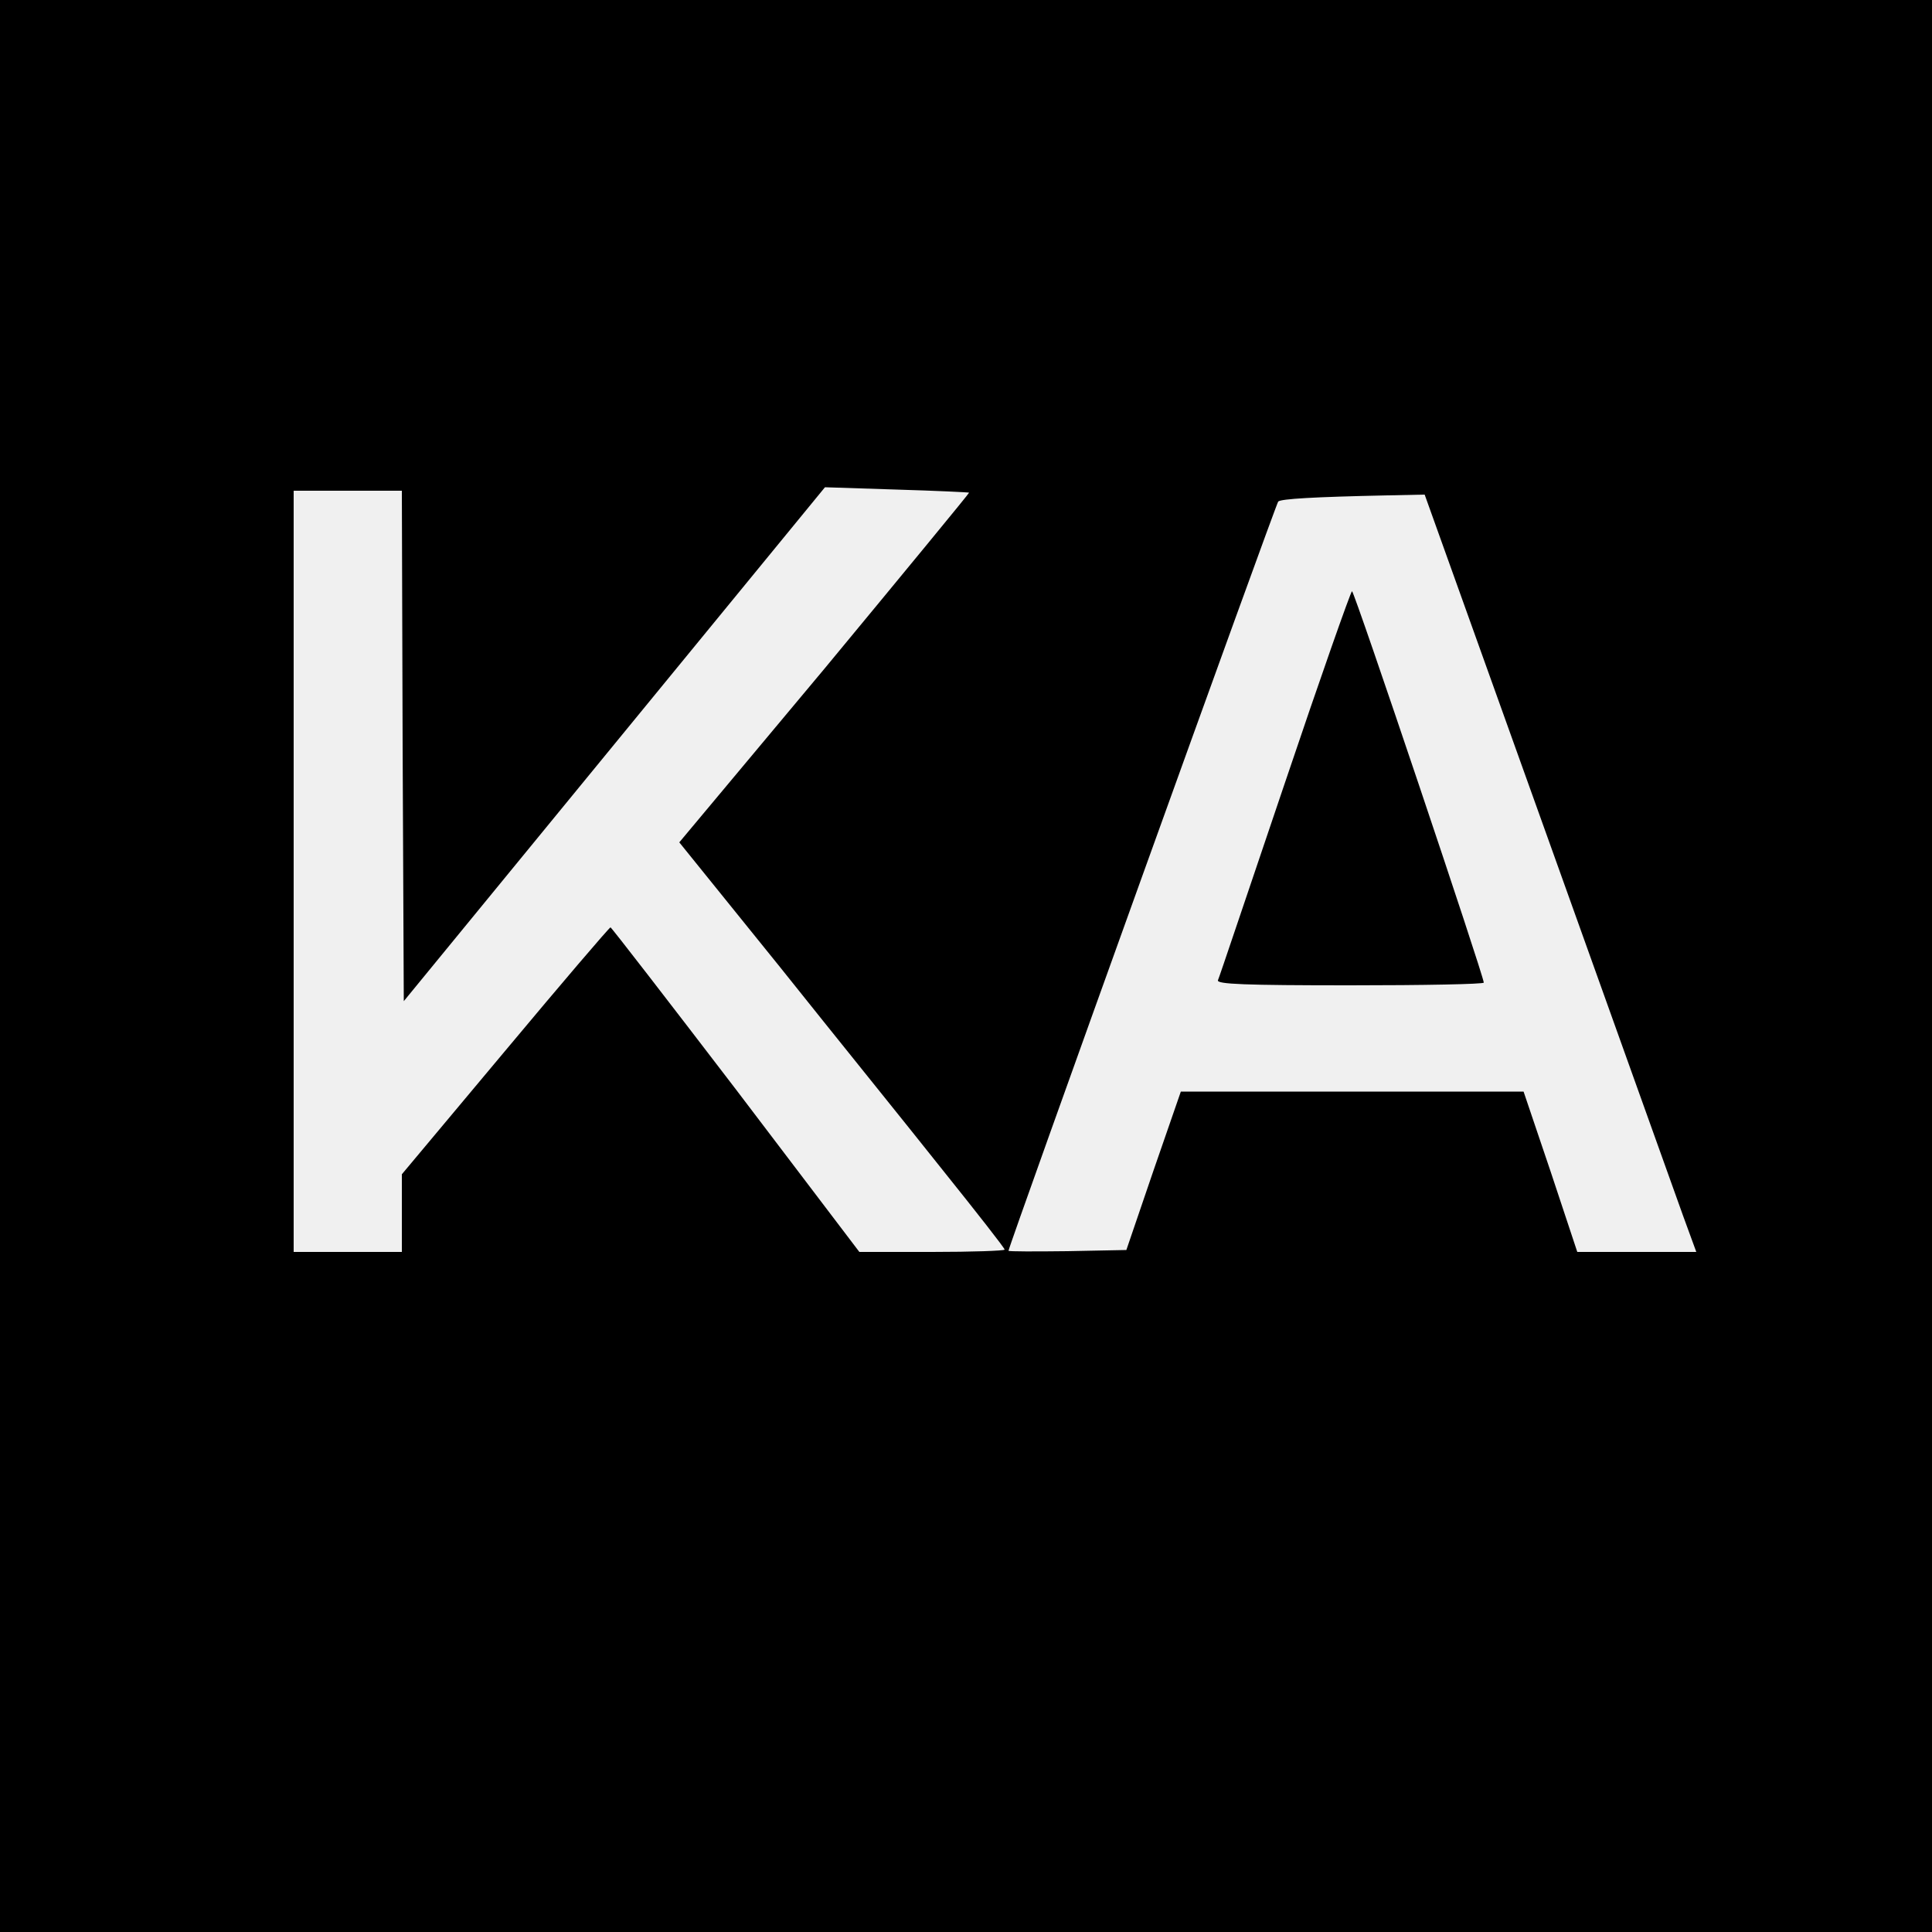
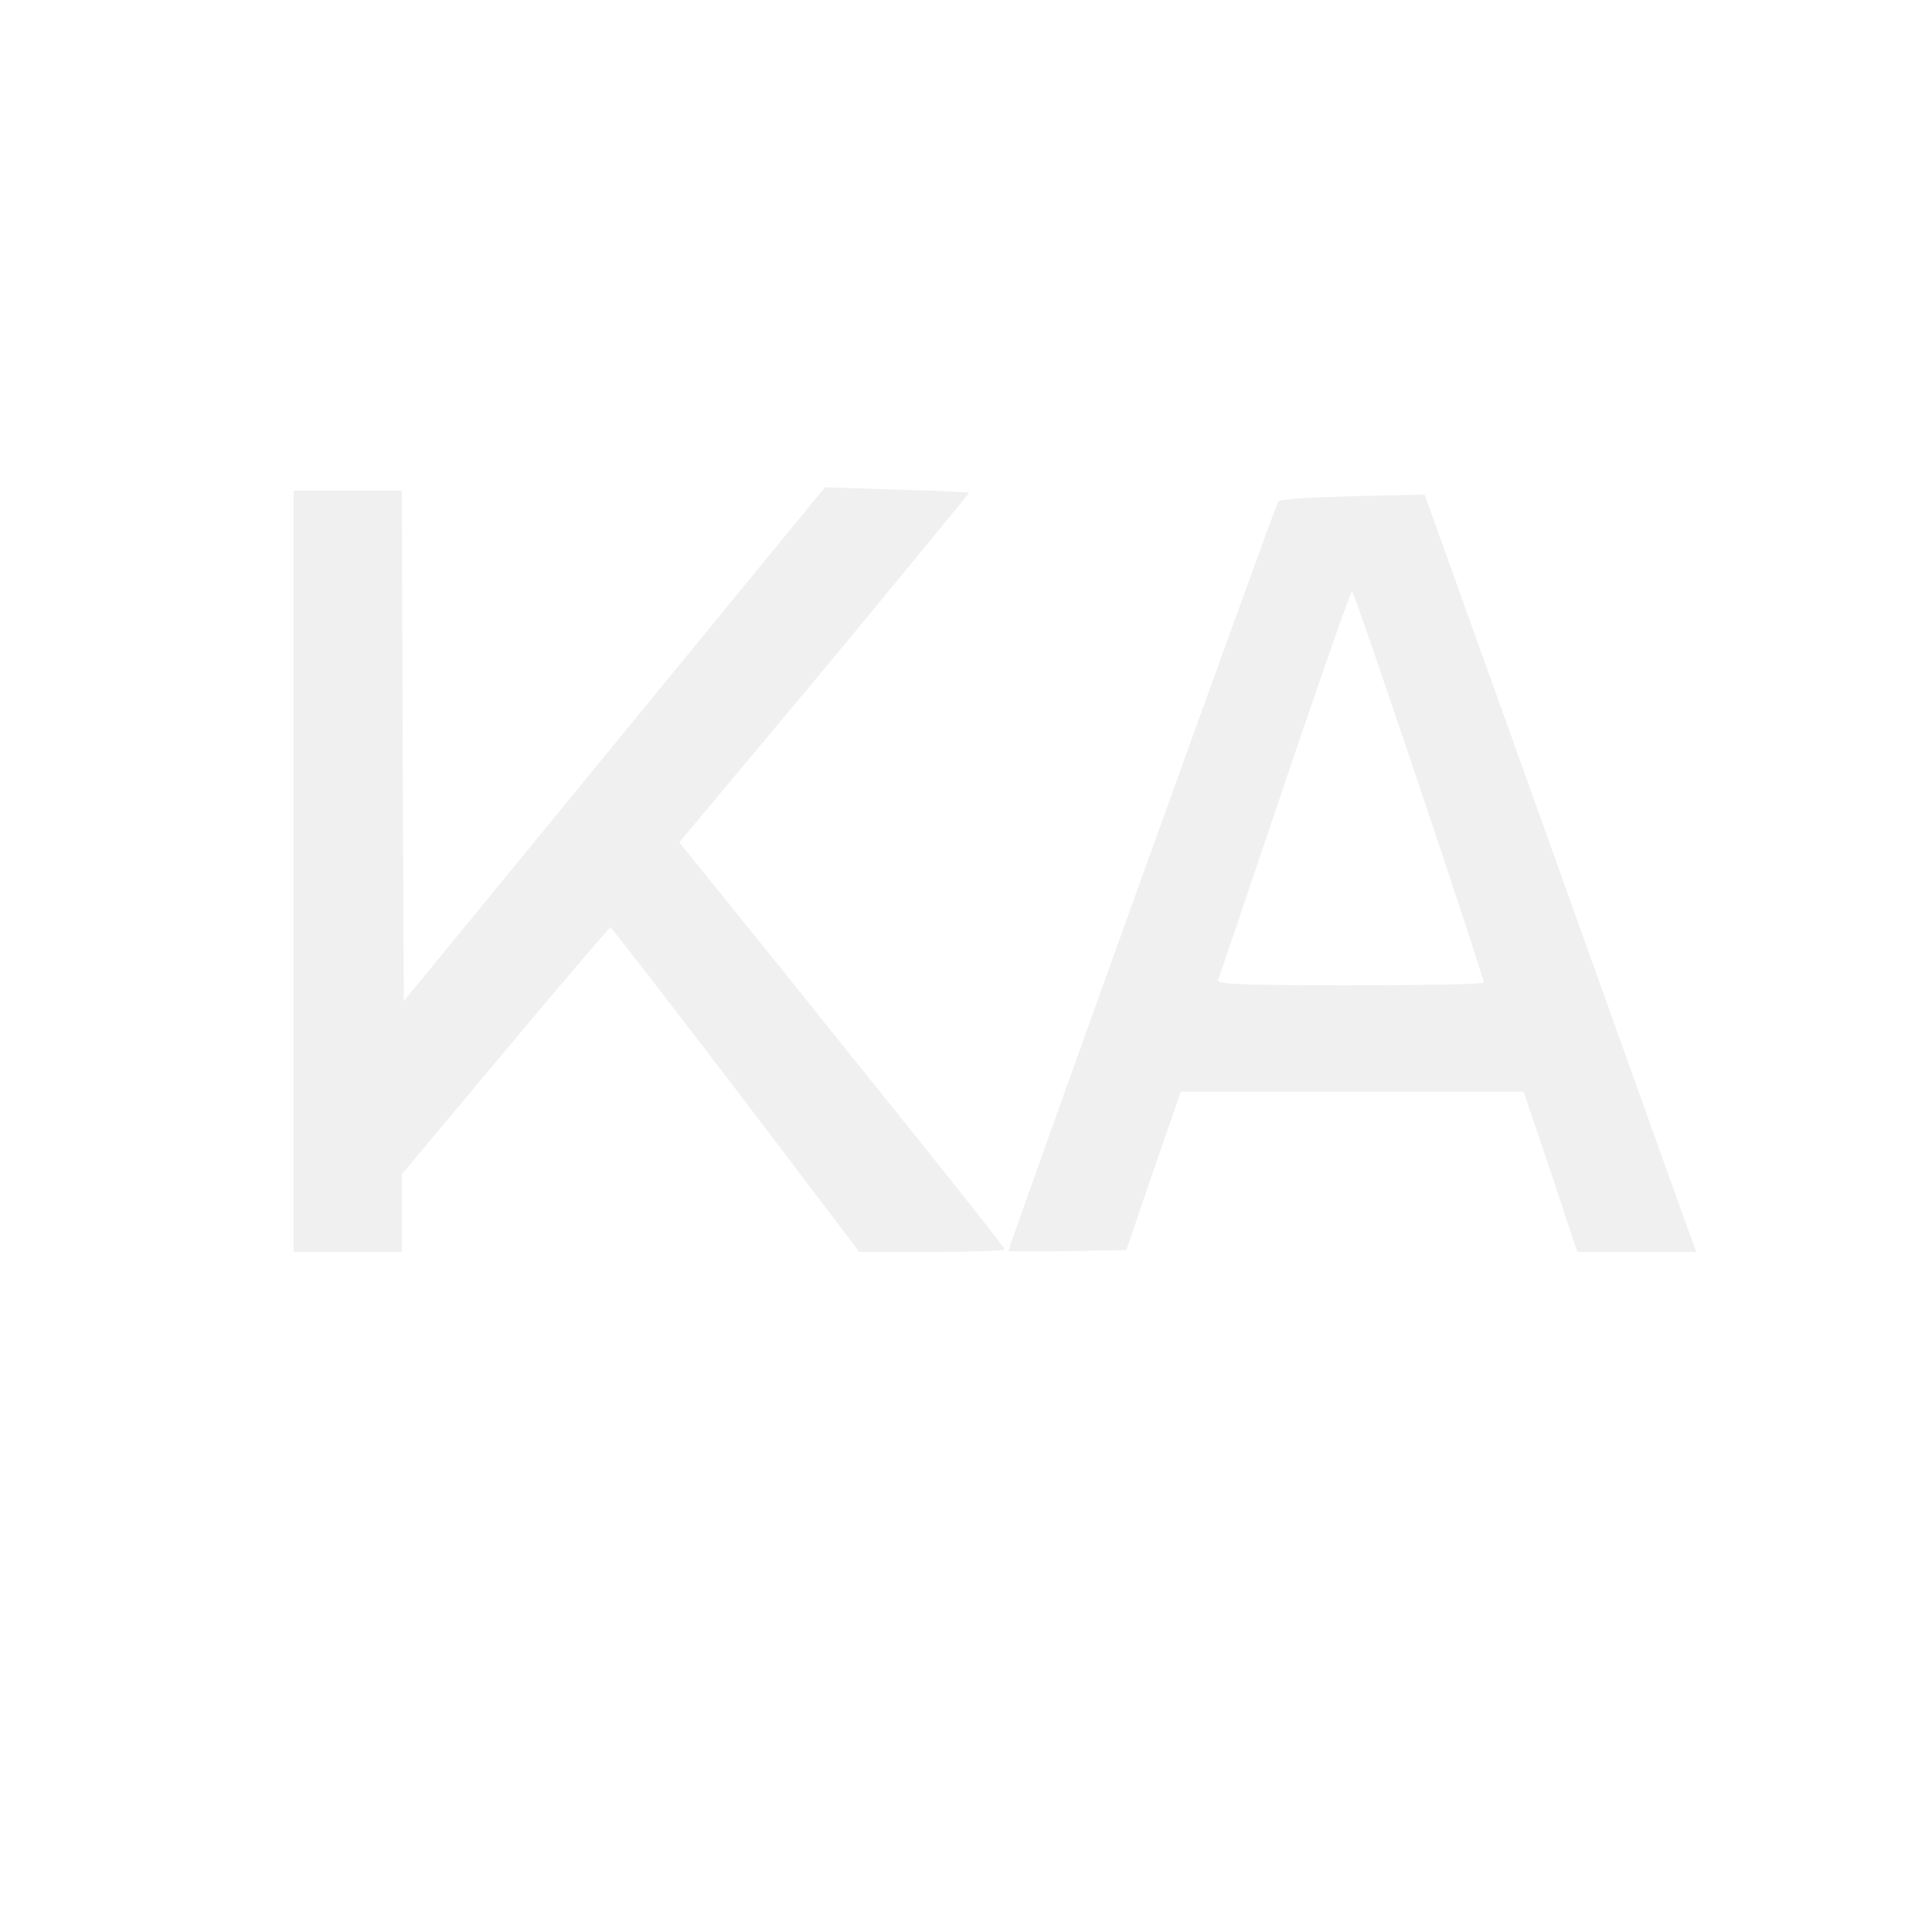
<svg xmlns="http://www.w3.org/2000/svg" version="1.0" width="500pt" height="500pt" viewBox="0 0 500 500" preserveAspectRatio="xMidYMid meet">
-   <g transform="translate(0,500) scale(0.1,-0.1)" fill="#fdfdfd" stroke="none">
-     <path d="M0 2500 l0 -2500 2500 0 2500 0 0 2500 0 2500 -2500 0 -2500 0 0 -2500z m2508 1225 c1 -1 -167 -205 -373 -454 l-377 -451 260 -322 c142 -178 332 -413 420 -524 89 -111 162 -204 162 -208 0 -3 -85 -6 -188 -6 l-188 0 -319 420 c-176 230 -322 419 -325 420 -3 0 -126 -144 -273 -320 l-267 -319 0 -101 0 -100 -140 0 -140 0 0 985 0 985 140 0 140 0 2 -660 3 -661 545 665 545 665 185 -6 c102 -3 186 -7 188 -8z m1497 -892 c175 -489 333 -930 351 -980 l34 -93 -154 0 -154 0 -69 208 -70 207 -443 0 -444 0 -71 -205 -70 -205 -152 -3 c-84 -1 -153 -1 -153 1 0 11 692 1933 698 1939 7 7 92 12 283 16 l96 2 318 -887z" fill="#000000" />
-     <path d="M3325 2973 c-93 -274 -170 -504 -173 -510 -3 -10 69 -13 342 -13 190 0 346 3 346 7 0 17 -335 1013 -341 1013 -3 0 -82 -224 -174 -497z" fill="#000000" />
+   <g transform="translate(0,500) scale(0.1,-0.1)" fill="#000000" stroke="none">
+     <path d="M0 2500 l0 -2500 2500 0 2500 0 0 2500 0 2500 -2500 0 -2500 0 0 -2500z m2508 1225 c1 -1 -167 -205 -373 -454 l-377 -451 260 -322 c142 -178 332 -413 420 -524 89 -111 162 -204 162 -208 0 -3 -85 -6 -188 -6 l-188 0 -319 420 c-176 230 -322 419 -325 420 -3 0 -126 -144 -273 -320 l-267 -319 0 -101 0 -100 -140 0 -140 0 0 985 0 985 140 0 140 0 2 -660 3 -661 545 665 545 665 185 -6 c102 -3 186 -7 188 -8z m1497 -892 c175 -489 333 -930 351 -980 l34 -93 -154 0 -154 0 -69 208 -70 207 -443 0 -444 0 -71 -205 -70 -205 -152 -3 c-84 -1 -153 -1 -153 1 0 11 692 1933 698 1939 7 7 92 12 283 16 l96 2 318 -887z" fill="#ffffff" />
+     <path d="M3325 2973 c-93 -274 -170 -504 -173 -510 -3 -10 69 -13 342 -13 190 0 346 3 346 7 0 17 -335 1013 -341 1013 -3 0 -82 -224 -174 -497z" fill="#ffffff" />
  </g>
</svg>
